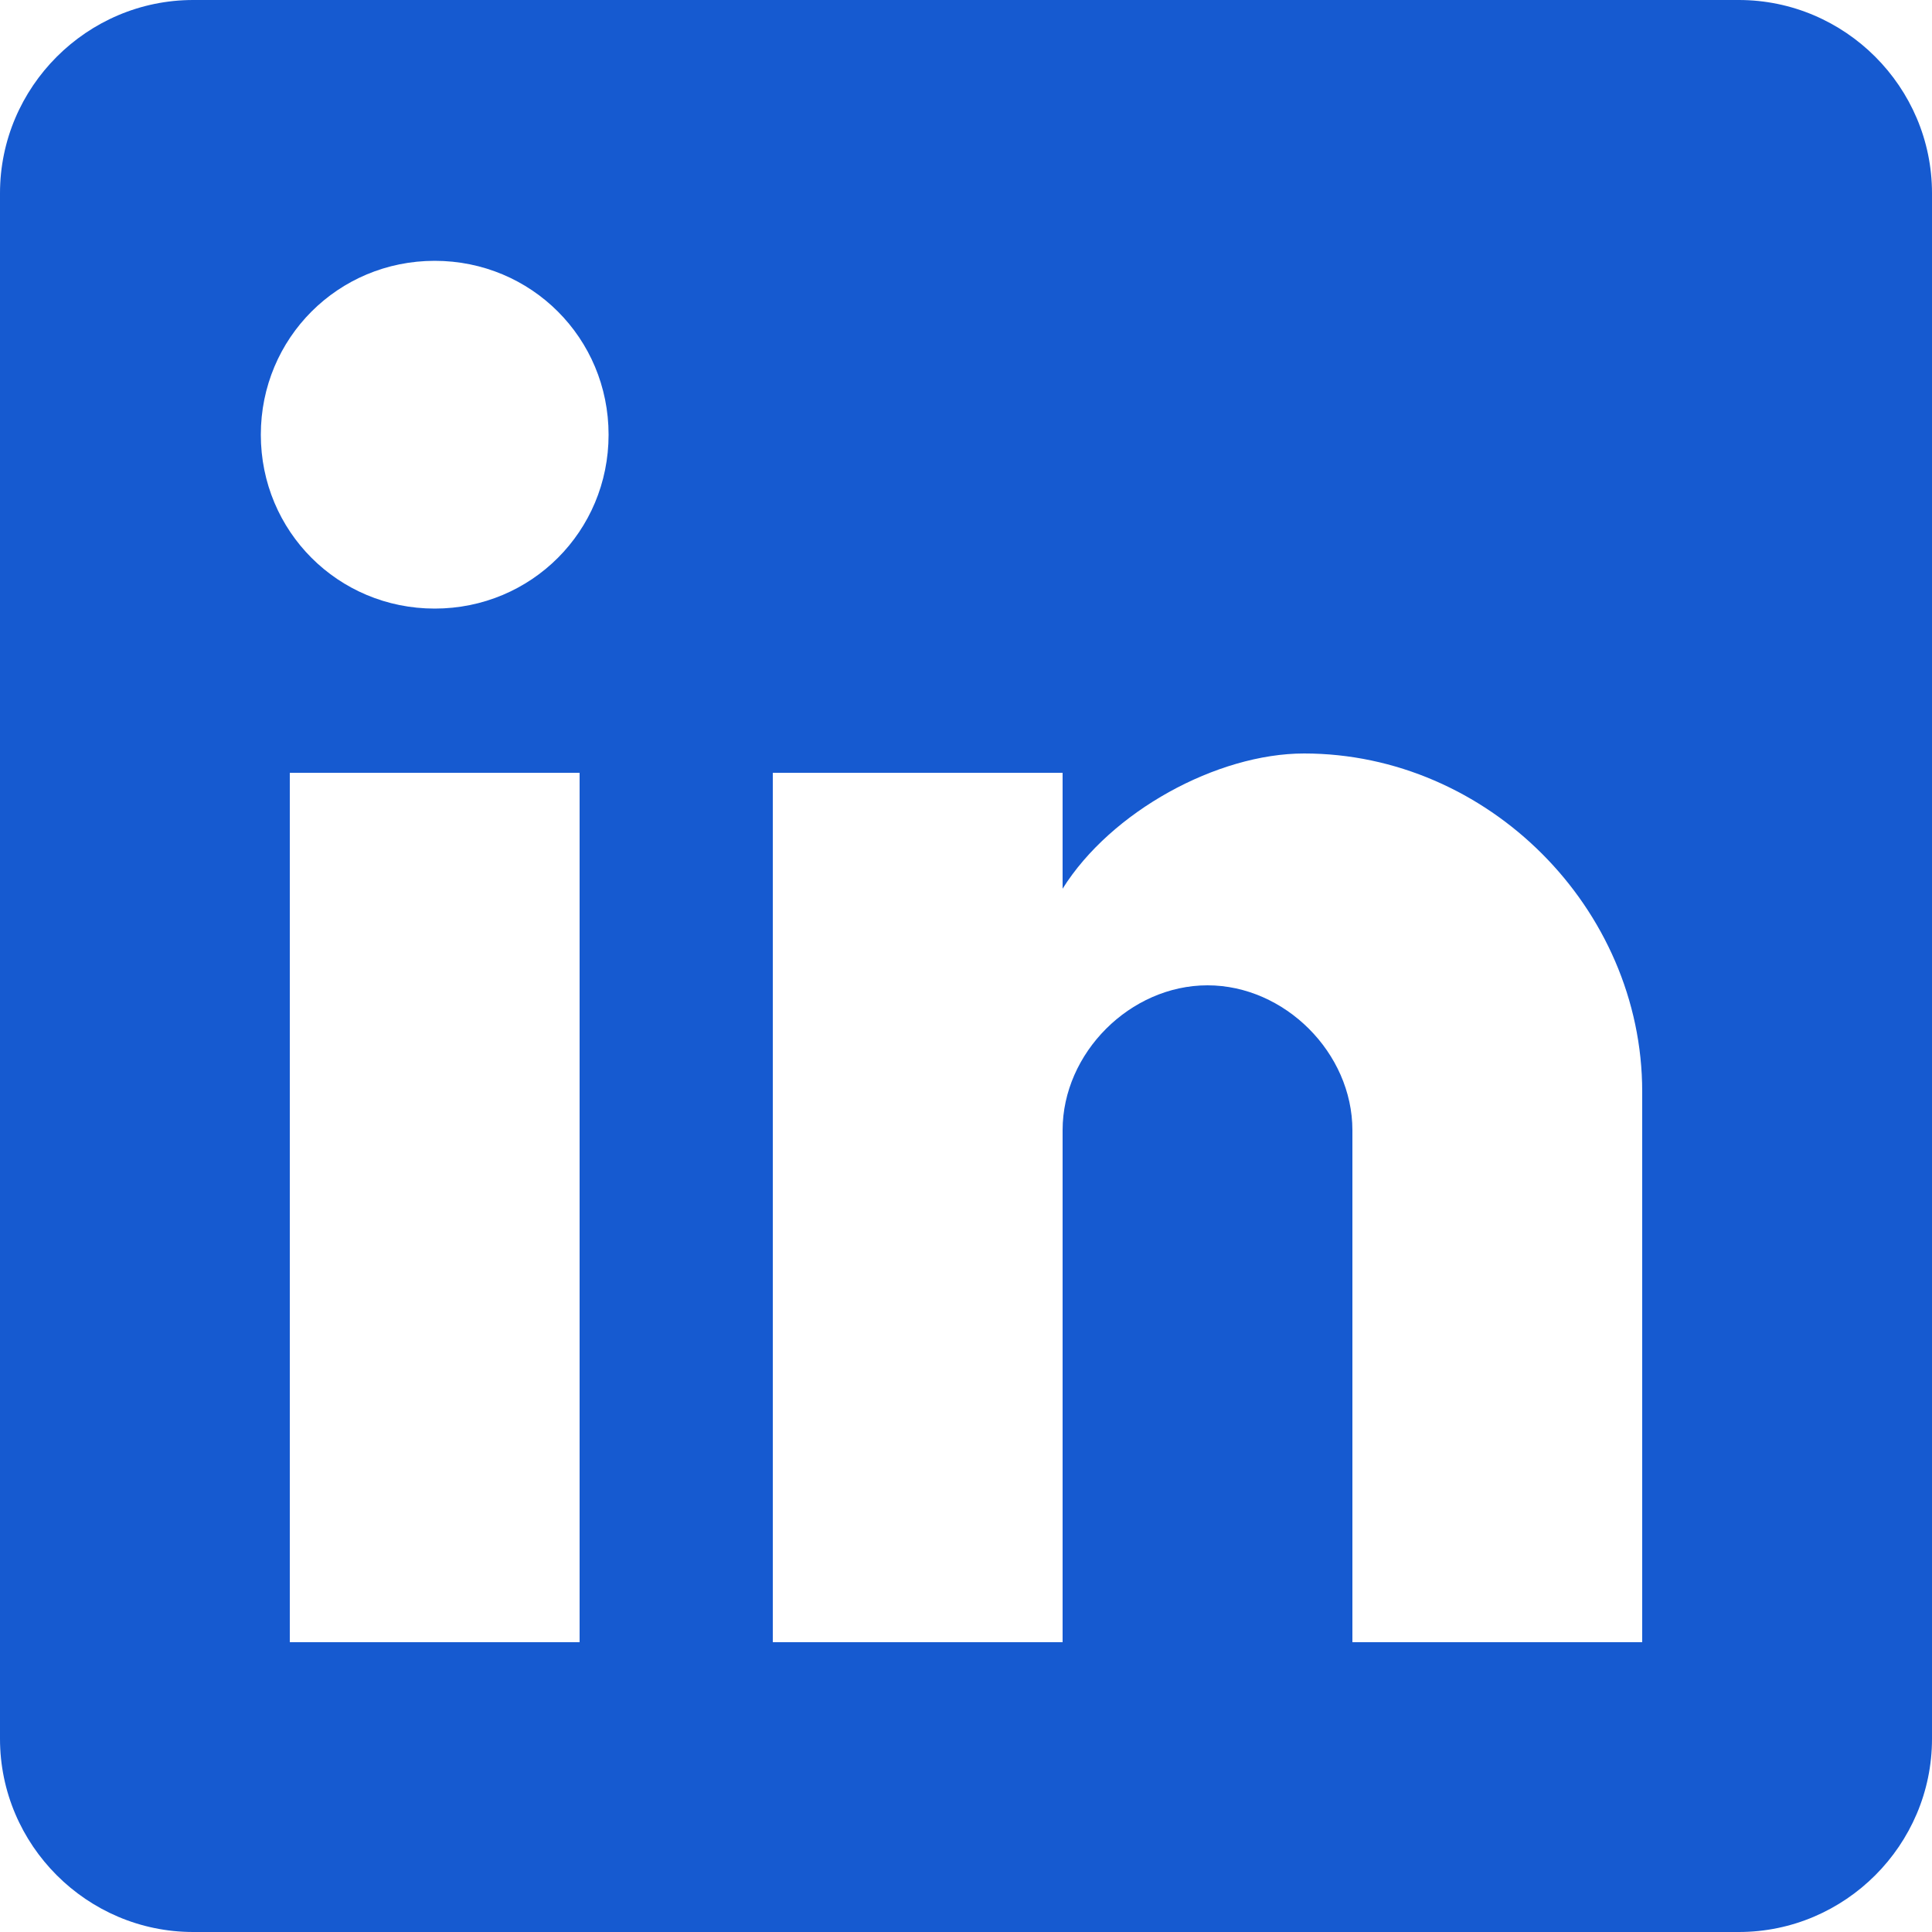
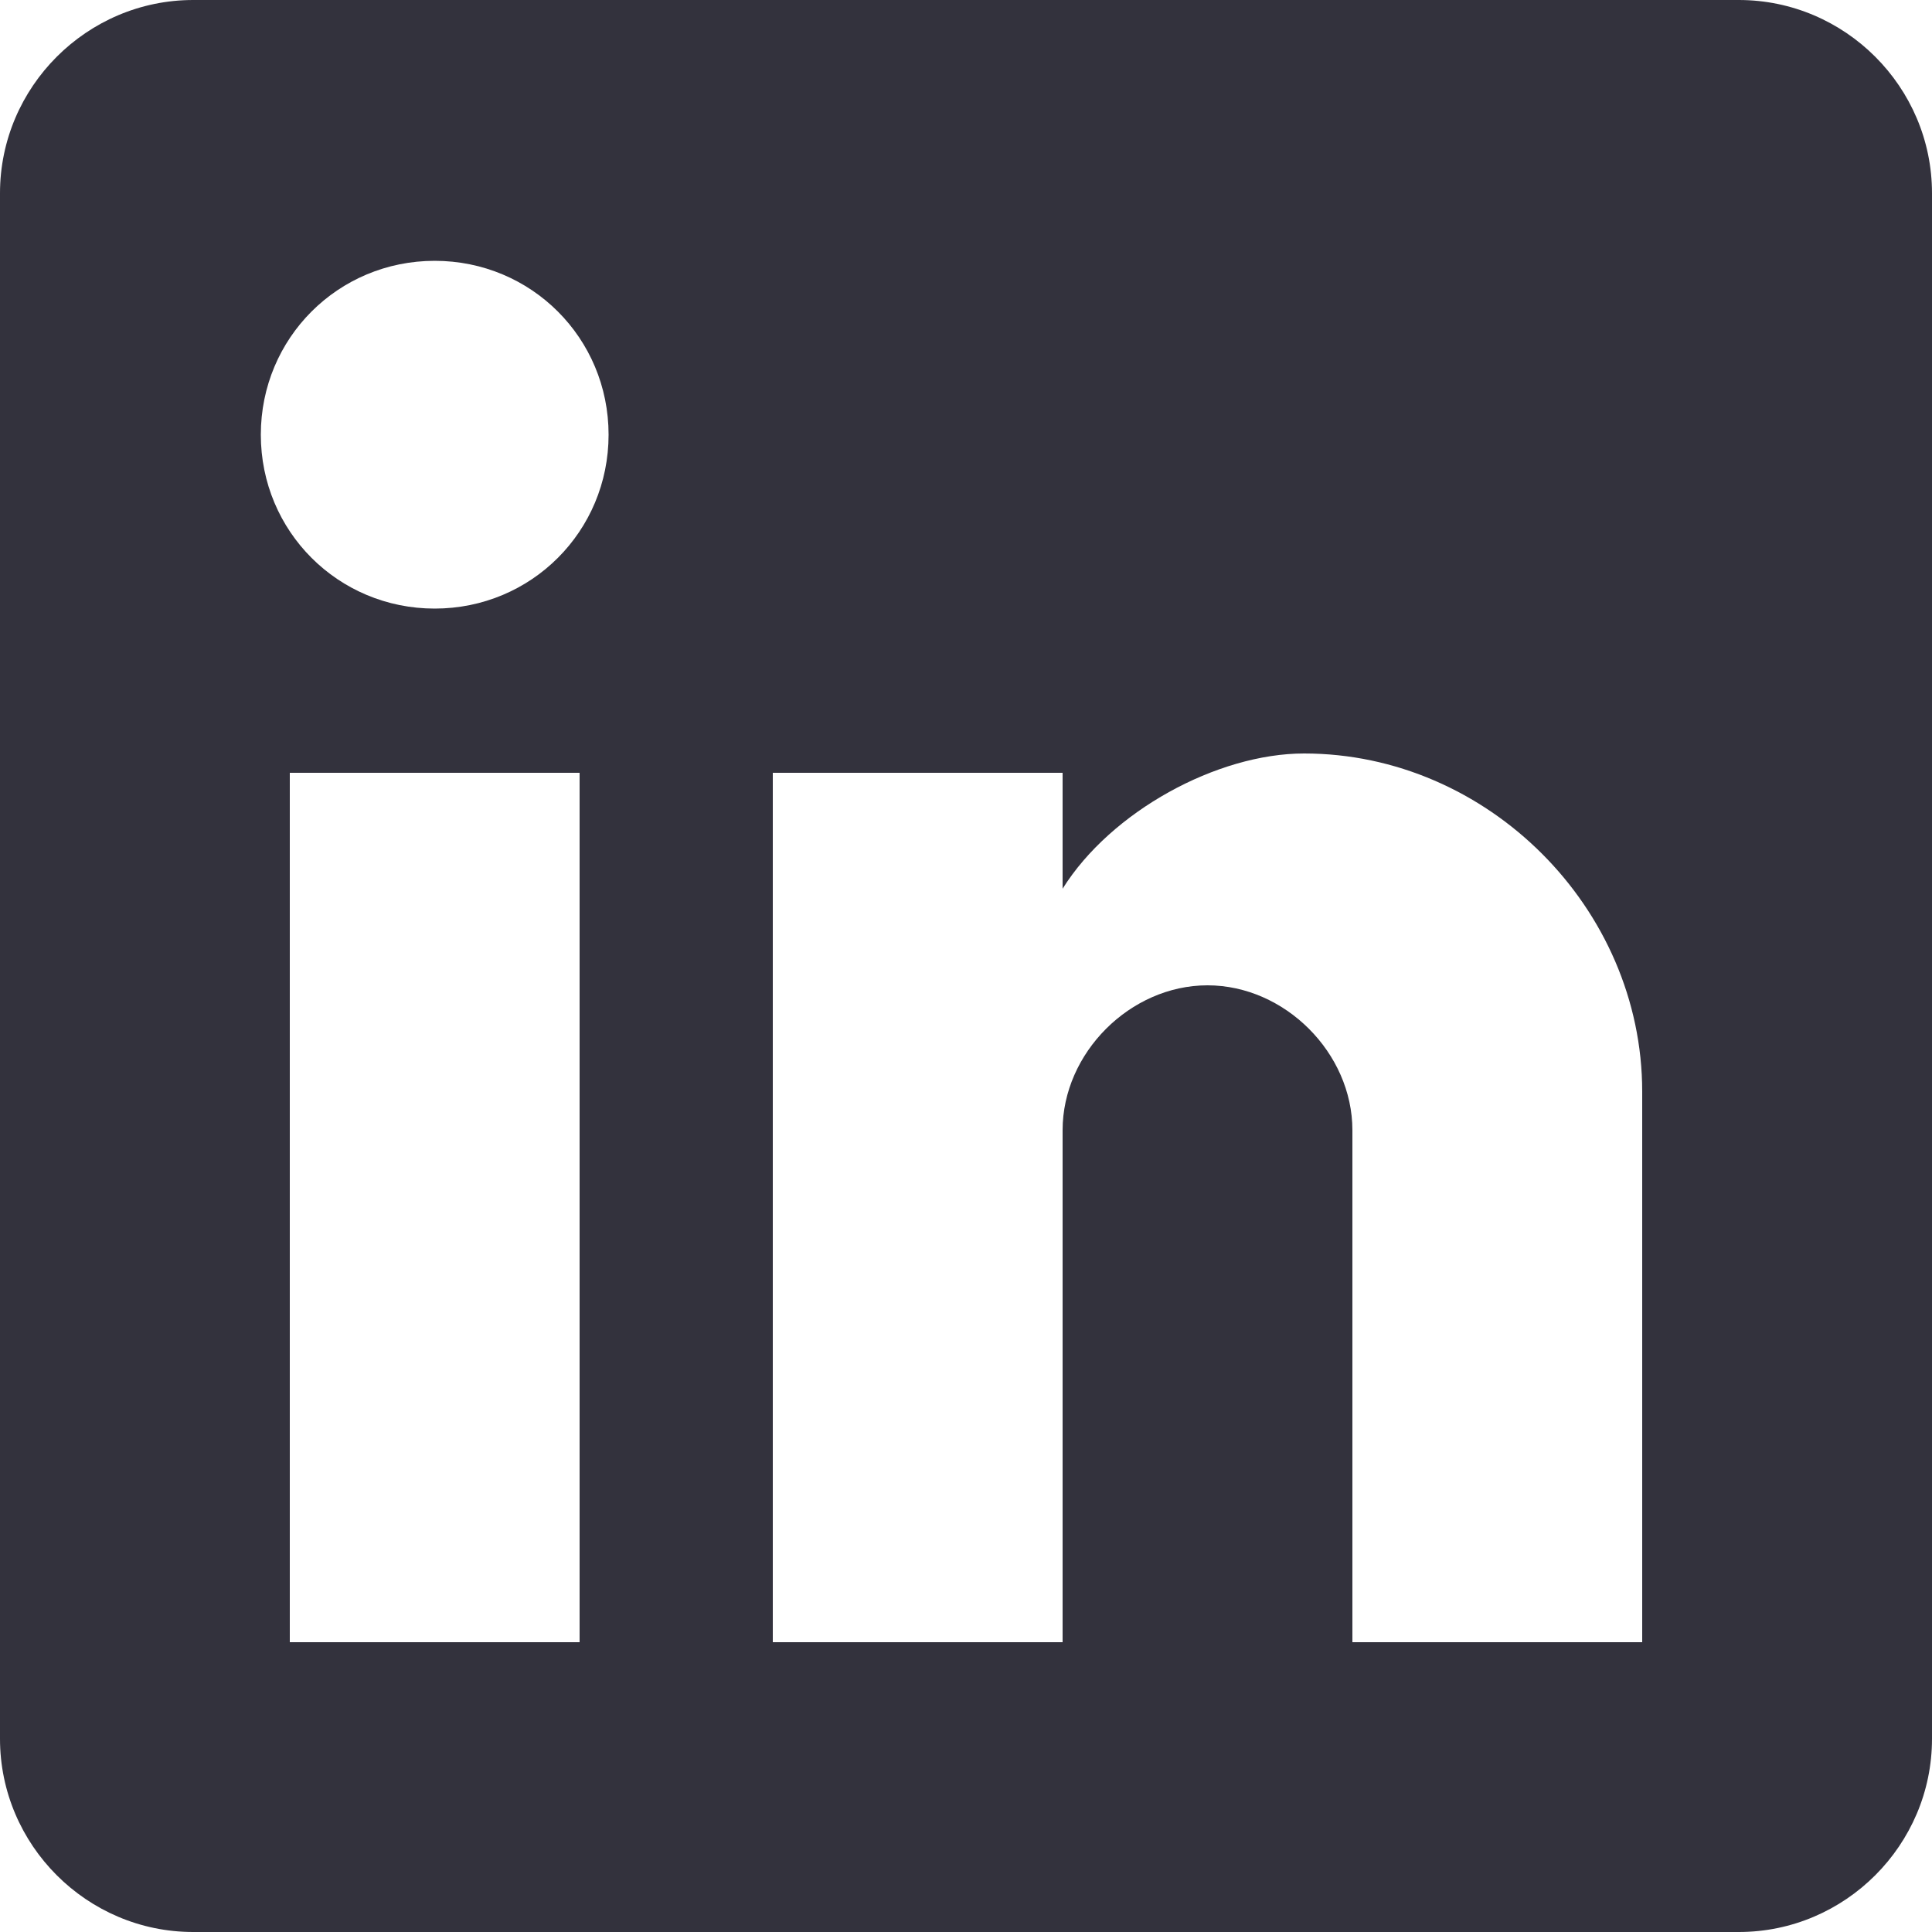
<svg xmlns="http://www.w3.org/2000/svg" width="24" height="24">
-   <path fill="#165AD0" d="M21.6 0H2.4C1.08 0 0 1.08 0 2.4v19.2C0 22.92 1.08 24 2.4 24h19.2c1.32 0 2.4-1.08 2.4-2.4V2.4C24 1.08 22.92 0 21.6 0zM7.2 20.4H3.6V9.6h3.6v10.8zM5.4 7.56c-1.2 0-2.16-.96-2.16-2.16 0-1.2.96-2.16 2.16-2.16 1.2 0 2.16.96 2.16 2.16 0 1.2-.96 2.16-2.16 2.16zm15 12.84h-3.6v-6.36c0-.96-.84-1.8-1.8-1.8-.96 0-1.8.84-1.8 1.8v6.36H9.6V9.6h3.6v1.44c.6-.96 1.92-1.68 3-1.68 2.28 0 4.2 1.92 4.2 4.2v6.84z" />
+   <path fill="#33323D" d="M21.6 0H2.4C1.08 0 0 1.08 0 2.4v19.2C0 22.92 1.08 24 2.4 24h19.2c1.32 0 2.4-1.08 2.4-2.4V2.4C24 1.08 22.92 0 21.6 0zM7.2 20.4H3.6V9.6h3.6v10.8zM5.4 7.56c-1.2 0-2.16-.96-2.16-2.16 0-1.2.96-2.16 2.16-2.16 1.2 0 2.16.96 2.16 2.16 0 1.2-.96 2.16-2.16 2.16zm15 12.84h-3.6v-6.36c0-.96-.84-1.8-1.8-1.8-.96 0-1.8.84-1.8 1.8v6.36H9.6V9.6h3.6v1.44c.6-.96 1.92-1.68 3-1.68 2.28 0 4.2 1.92 4.2 4.2v6.84z" />
</svg>
